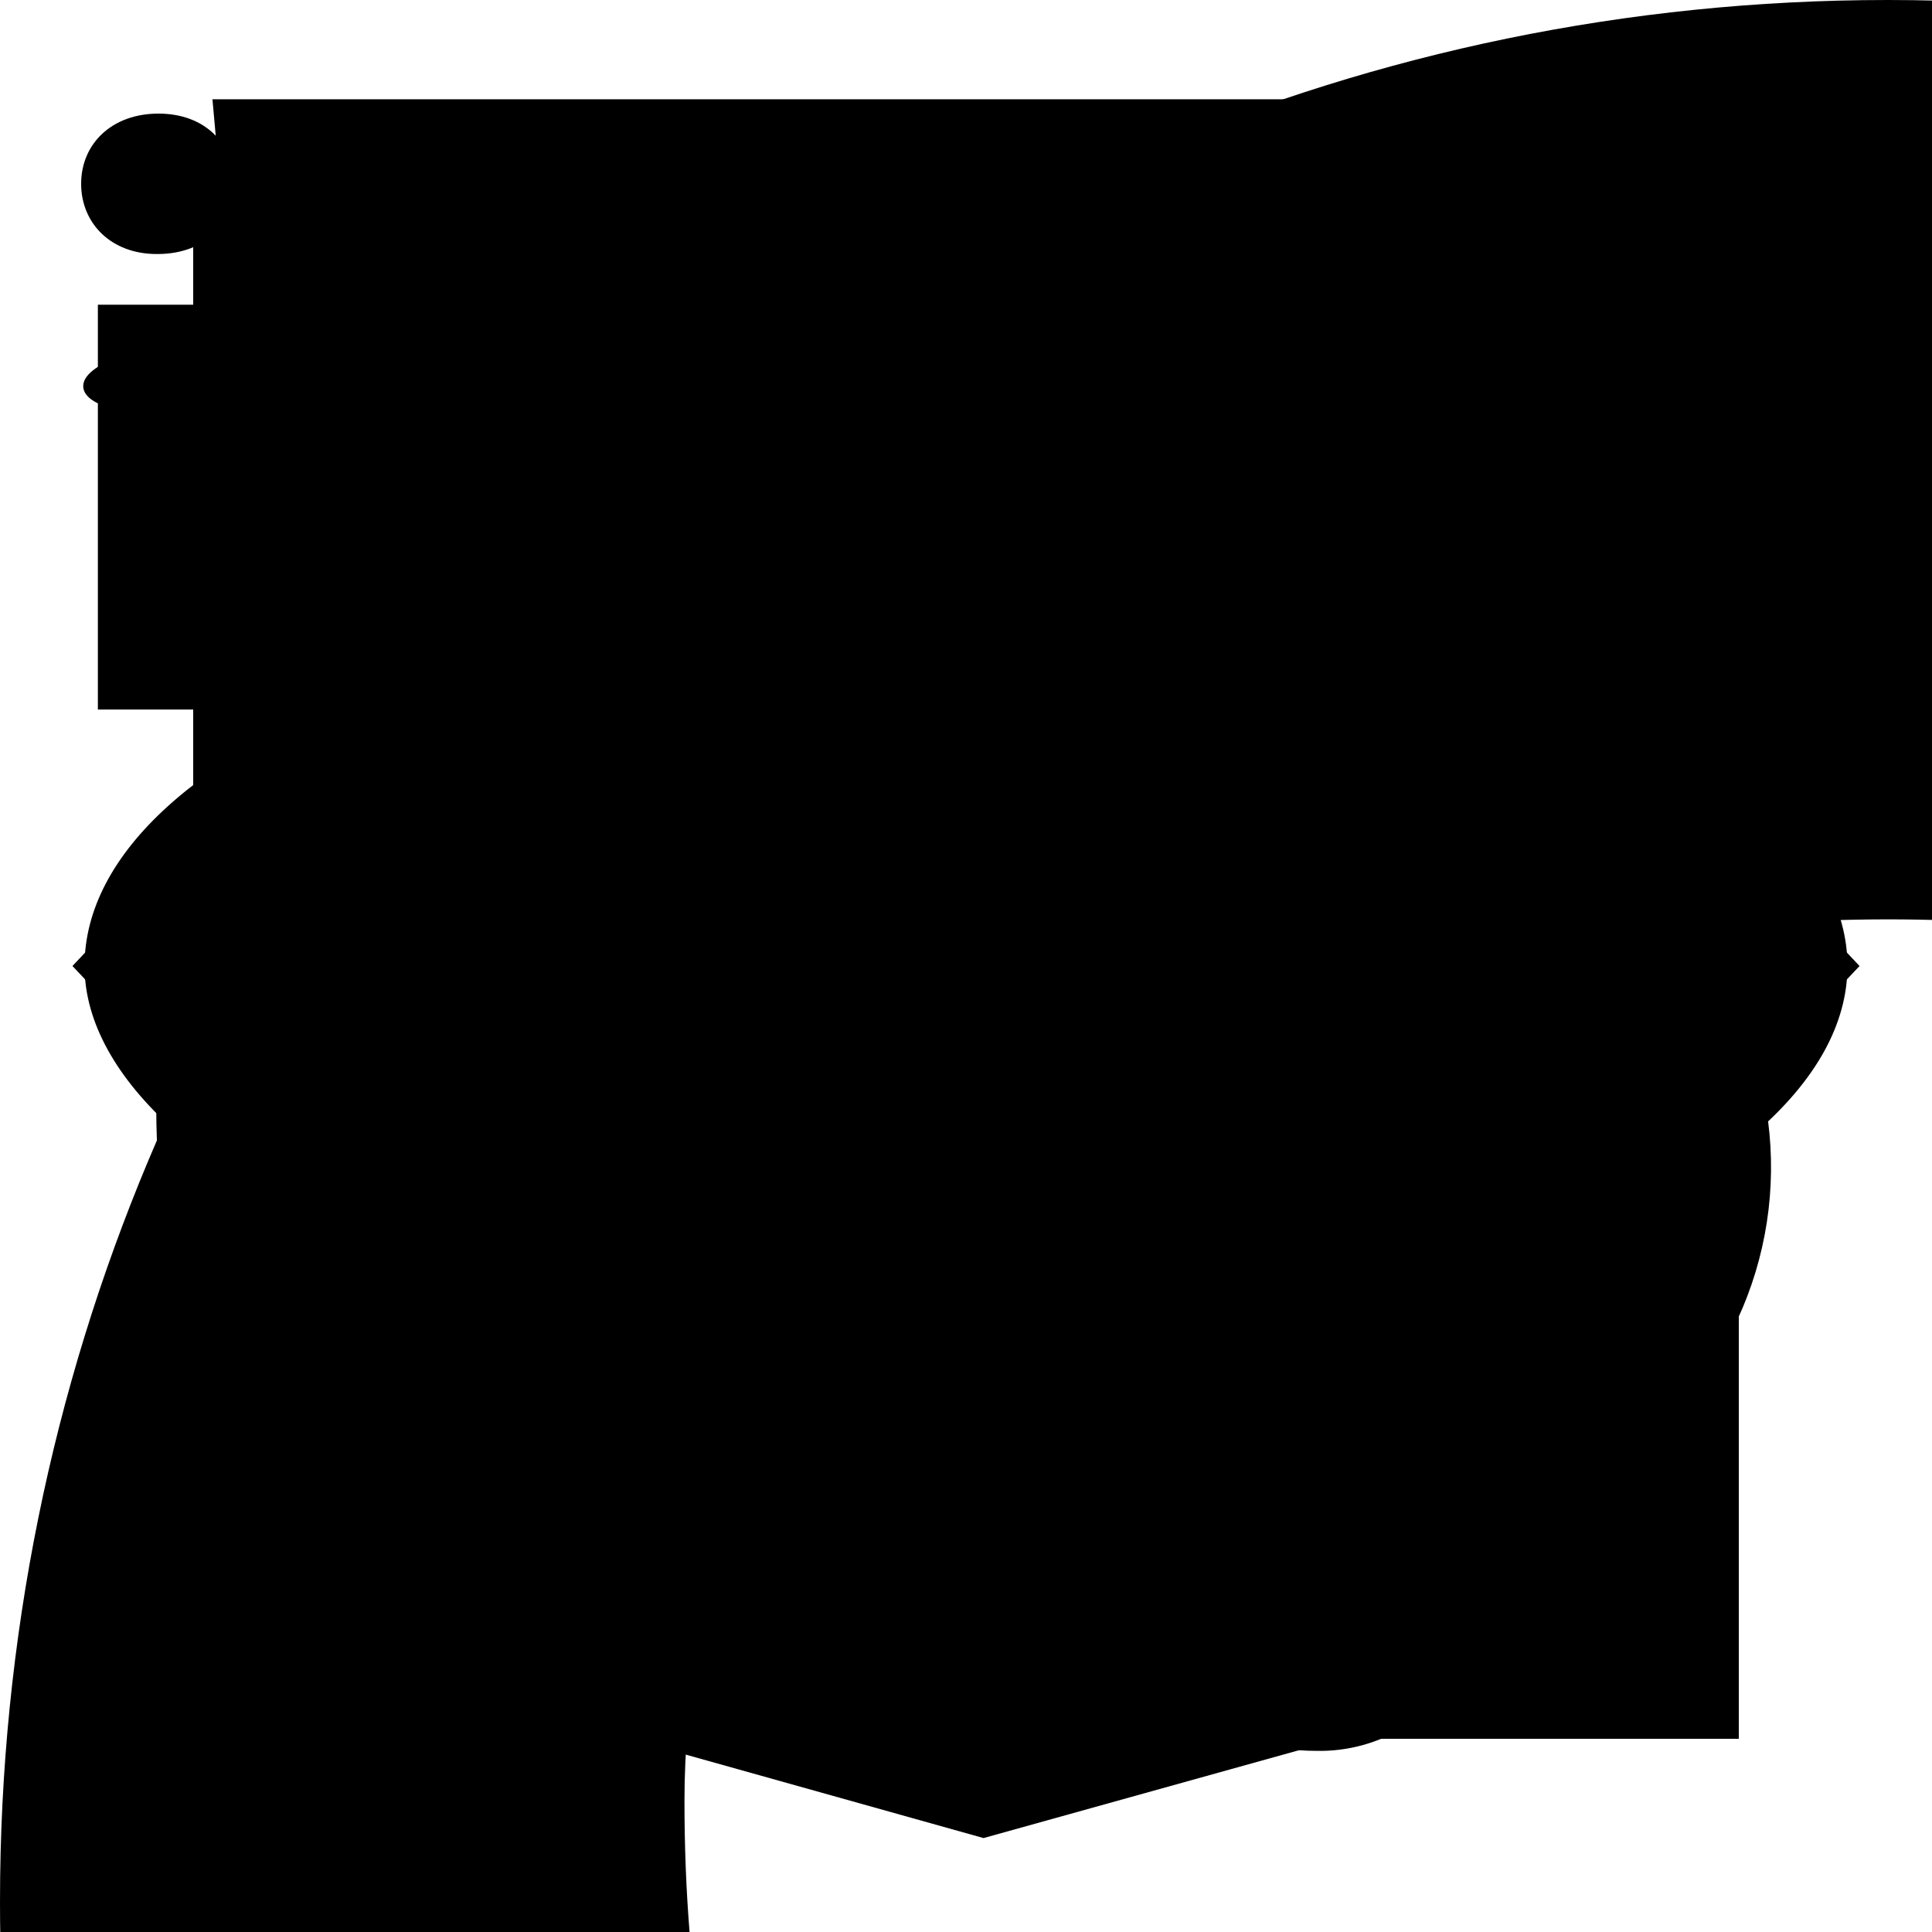
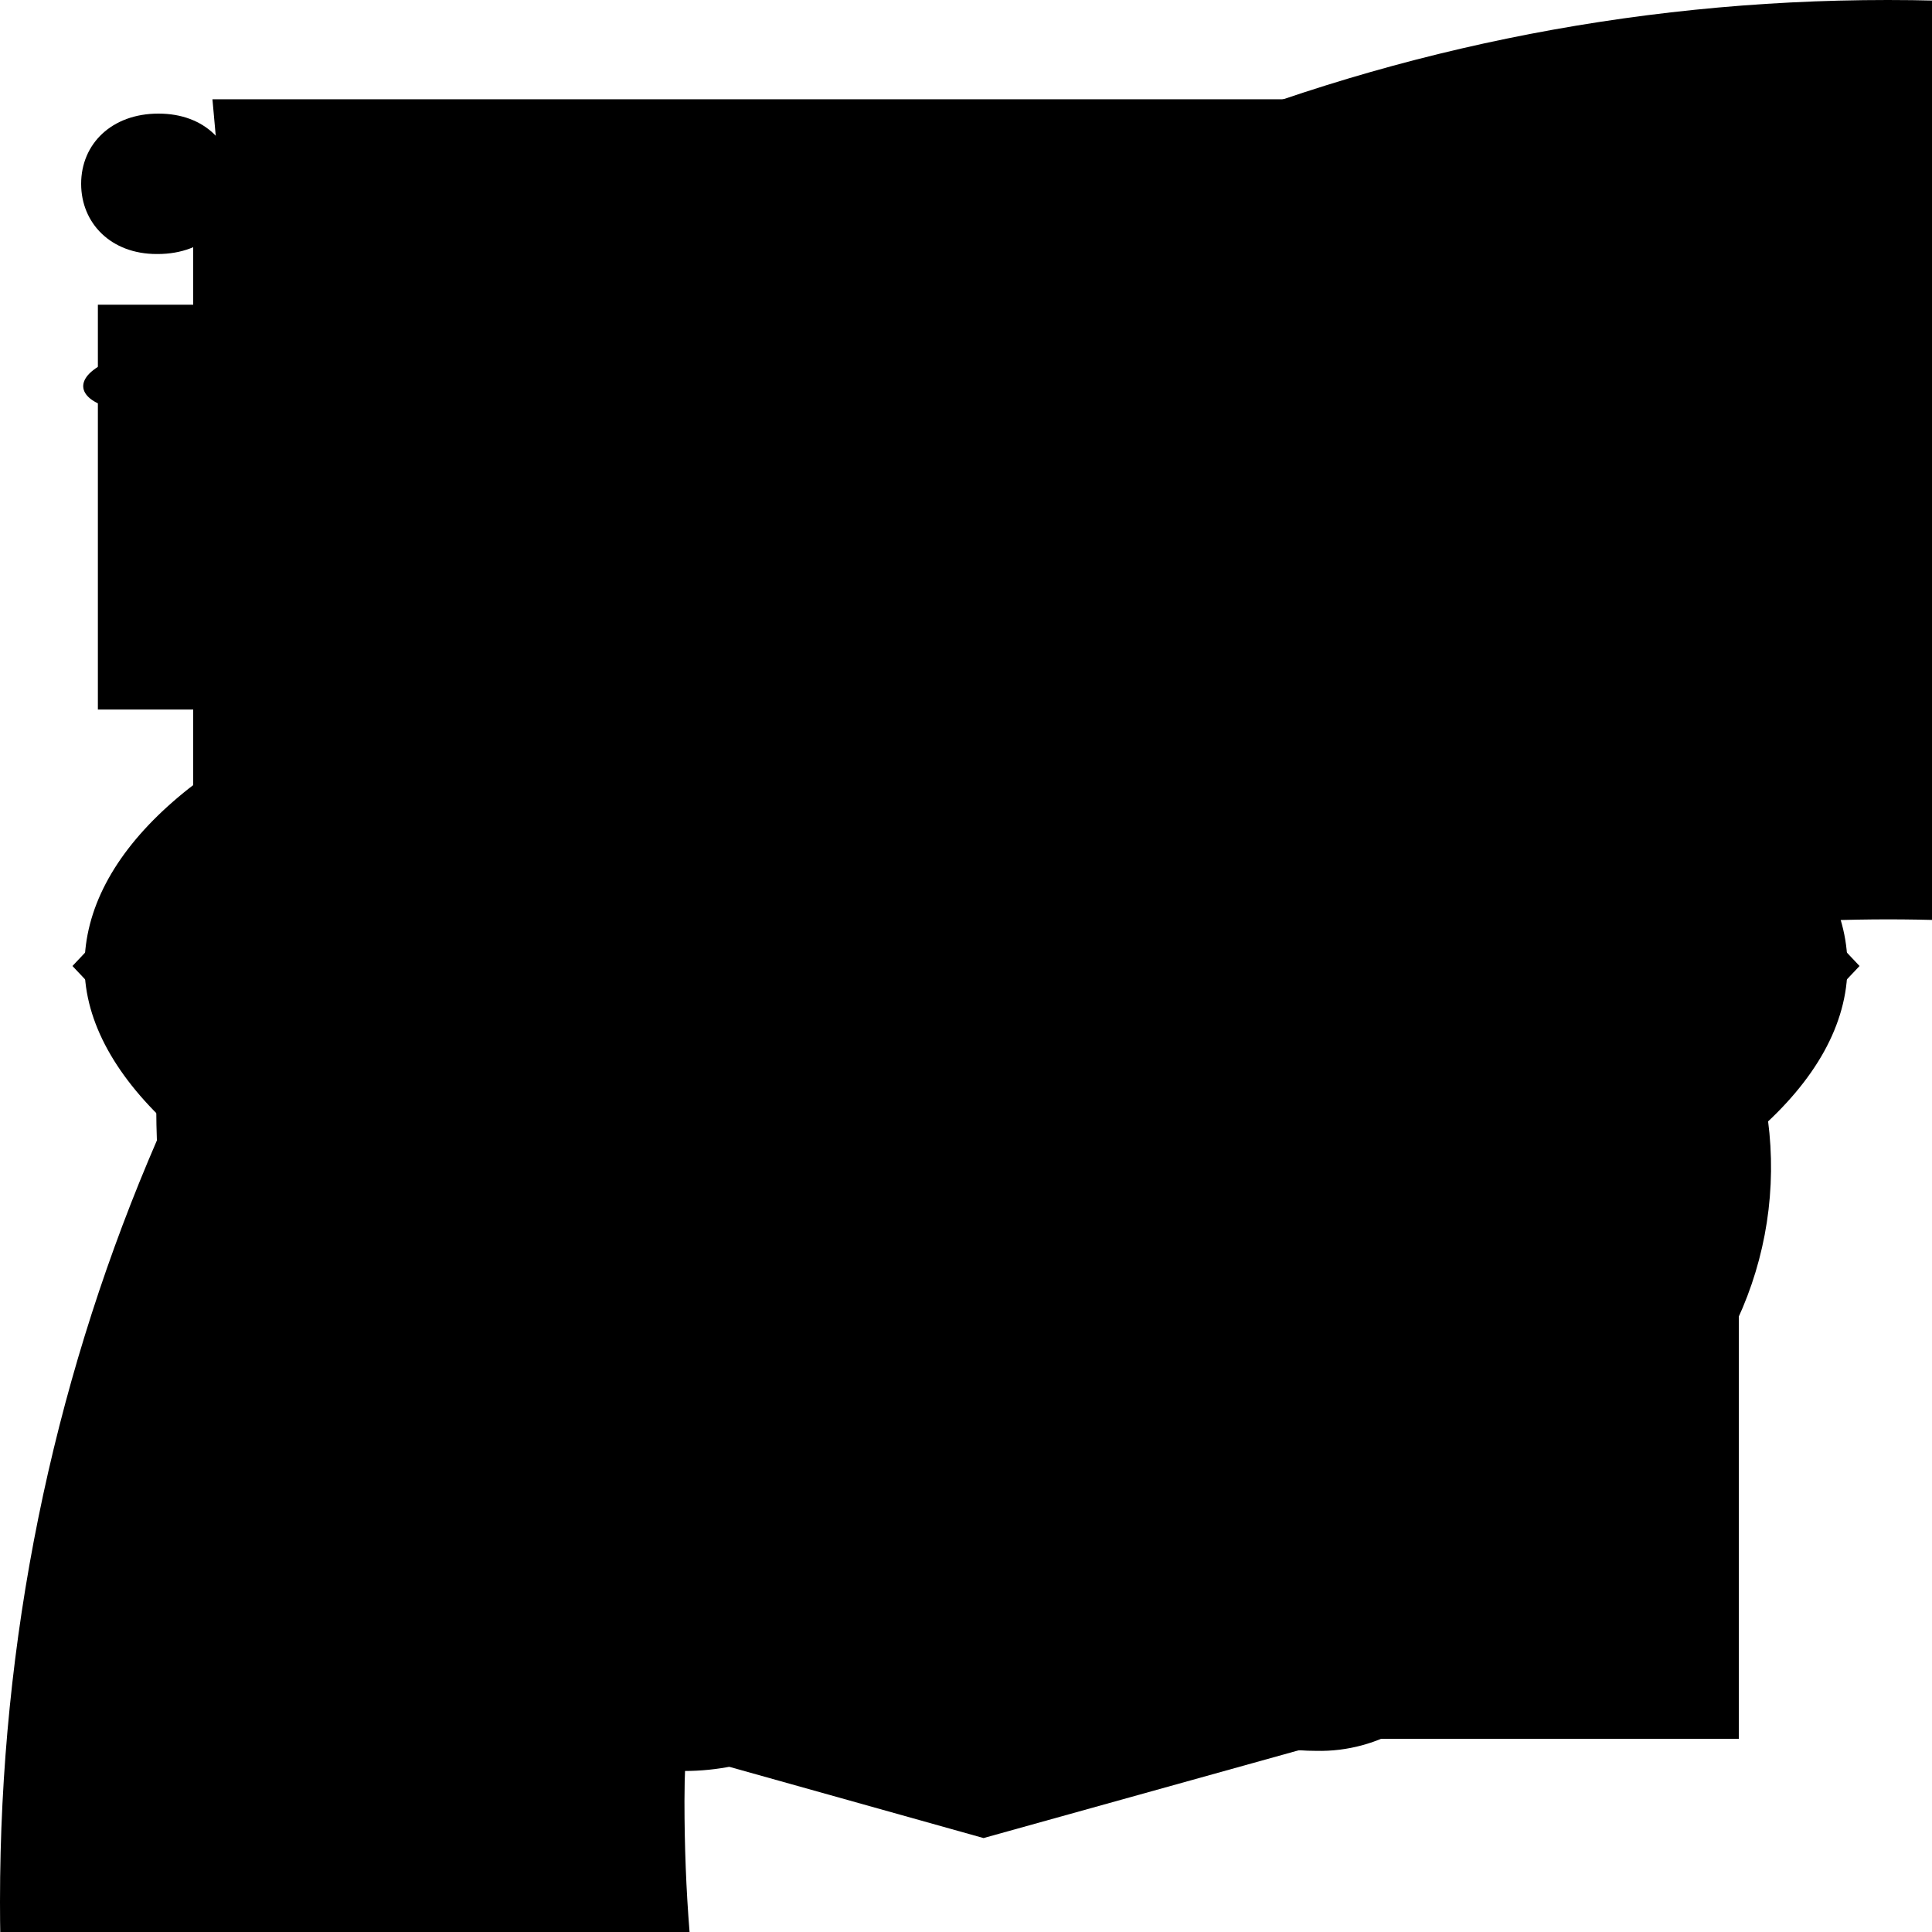
<svg xmlns="http://www.w3.org/2000/svg" width="50" height="50" viewBox="0 0 50 50">
  <g id="code">
    <path fill-rule="evenodd" clip-rule="evenodd" d="M18.312 42.065L27.262 6.688L31.438 7.872L22.488 43.312L18.312 42.065Z" />
    <path fill-rule="evenodd" clip-rule="evenodd" d="M13.502 12.688L16.562 15.928L7.995 25L16.562 34.072L13.502 37.312L1.875 25L13.502 12.688Z" />
    <path fill-rule="evenodd" clip-rule="evenodd" d="M36.498 12.688L33.438 15.928L42.005 25L33.438 34.072L36.498 37.312L48.125 25L36.498 12.688Z" />
  </g>
  <g id="css">
    <path d="M38.051 10.844L12.946 10.838L13.351 15.755L32.638 15.758L32.152 20.85H19.503L19.961 25.674H31.736L31.039 32.281L25.497 33.789L19.866 32.27L19.508 28.313H14.536L15.088 35.541L25.497 38.734L35.731 35.865L38.049 10.845L38.051 10.844ZM5.498 2.569H45.498L41.86 43L25.454 47.569L9.14 42.997L5.498 2.569Z" />
  </g>
  <g id="react">
    <path d="M47.812 25C47.812 22.083 44.688 19.375 39.479 17.5L38.542 17.188V16.771C39.688 11.042 38.854 6.771 36.25 5.208C33.646 3.646 29.792 5.104 25.625 8.75L25 9.375L24.792 9.167H24.583C20.312 5.208 16.146 3.854 13.542 5.312C10.938 6.771 10.208 10.833 11.25 16.146C11.36 16.484 11.43 16.833 11.458 17.188L10.312 17.604C5.208 19.375 2.188 22.083 2.188 25C2.188 27.917 5.521 30.833 10.729 32.708L11.458 32.917C11.33 33.285 11.259 33.672 11.25 34.062C10.208 39.271 11.146 43.229 13.542 44.688C15.938 46.146 20.312 44.792 24.479 41.146L25.104 40.625L25.938 41.458C28.854 43.958 31.771 45.312 34.062 45.312C34.871 45.331 35.667 45.114 36.354 44.688C38.958 43.229 39.896 38.958 38.75 33.542V33.333C38.705 33.162 38.67 32.988 38.646 32.812H38.958C44.479 30.833 47.812 28.021 47.812 25ZM44.792 25C44.792 26.25 42.5 28.438 38.021 29.896H37.812C37.266 28.22 36.605 26.584 35.833 25C36.562 23.333 37.188 21.667 37.708 20.104L38.542 20.312C42.708 21.771 44.792 23.75 44.792 25ZM27.917 39.167L27.083 38.542C28.276 37.22 29.389 35.829 30.417 34.375L35.729 33.542C35.833 33.75 35.833 33.958 35.938 34.062C36.309 35.949 36.379 37.883 36.146 39.792C35.999 40.705 35.561 41.545 34.896 42.188C33.854 42.812 31.042 41.979 27.917 39.167ZM26.562 34.583L25.104 36.458L23.438 34.583H26.562ZM12.292 20C12.815 21.717 13.477 23.39 14.271 25C13.476 26.646 12.815 28.353 12.292 30.104L11.667 29.896C9.843 29.32 8.145 28.401 6.667 27.188C6.284 26.945 5.956 26.626 5.705 26.249C5.454 25.872 5.284 25.447 5.208 25C5.208 23.75 7.292 21.771 11.25 20.417L12.292 20ZM23.438 15.417L25 13.646L26.562 15.417H23.438ZM34.896 7.812C36.042 8.437 36.667 11.562 35.729 16.146C35.734 16.202 35.727 16.259 35.709 16.313C35.691 16.366 35.663 16.416 35.625 16.458L30.417 15.625C29.389 14.171 28.276 12.78 27.083 11.458L27.708 10.938C31.042 8.021 33.75 7.187 34.896 7.812ZM17.5 18.854L16.667 20.208L15.938 21.562C15.625 20.833 15.417 20.104 15.104 19.271L17.5 18.854ZM15.104 30.729C15.417 30 15.625 29.271 15.938 28.438L16.667 29.792L17.5 31.146L15.104 30.729ZM32.5 25C31.97 26.142 31.379 27.255 30.729 28.333C30.104 29.479 29.375 30.521 28.75 31.562H21.25C20.521 30.417 19.792 29.375 19.271 28.333C18.616 27.258 18.025 26.145 17.5 25C18.005 23.846 18.597 22.732 19.271 21.667C19.869 20.587 20.53 19.544 21.25 18.542C23.746 18.333 26.254 18.333 28.75 18.542C29.479 19.583 30.104 20.625 30.729 21.667C31.403 22.732 31.995 23.846 32.5 25ZM33.333 20.208L32.5 18.854L34.896 19.375C34.664 20.121 34.386 20.851 34.062 21.562L33.333 20.208ZM32.5 31.146L33.333 29.792L34.062 28.333L35 30.729L32.5 31.146ZM22.812 11.354H22.917L19.583 15.521L14.375 16.354C14.271 16.042 14.271 15.833 14.167 15.521C13.333 11.25 13.958 8.333 15 7.812C15.277 7.631 15.61 7.557 15.938 7.604C17.396 7.604 19.896 8.646 22.708 11.146L22.812 11.354ZM14.167 34.583C14.186 34.262 14.256 33.945 14.375 33.646L19.688 34.375C20.689 35.848 21.803 37.241 23.021 38.542L22.812 38.75L22.604 38.958C21.184 40.274 19.521 41.3 17.708 41.979C17.311 42.187 16.875 42.313 16.427 42.349C15.98 42.385 15.53 42.33 15.104 42.188C13.958 41.562 13.333 38.75 14.167 34.583Z" />
    <path d="M25 20.417C24.089 20.396 23.193 20.647 22.426 21.138C21.659 21.629 21.055 22.337 20.692 23.173C20.329 24.008 20.223 24.933 20.388 25.828C20.553 26.724 20.981 27.551 21.618 28.202C22.255 28.854 23.071 29.301 23.963 29.486C24.855 29.672 25.781 29.587 26.625 29.243C27.468 28.9 28.191 28.313 28.699 27.557C29.207 26.801 29.479 25.911 29.479 25C29.48 23.802 29.011 22.652 28.174 21.795C27.337 20.939 26.197 20.444 25 20.417Z" />
  </g>
  <g id="styledComponent">
    <path d="M37.259 6.25L36.989 7.65C36.571 10.302 36.722 11.061 37.868 12.045L38.975 12.955L37.829 18.03C37.144 21.059 36.304 23.597 35.771 24.431C35.313 25.15 34.78 26.21 34.664 26.779C34.473 27.459 33.825 28.143 32.833 28.748C31.958 29.242 30.238 30.566 29.02 31.629C28.047 32.499 27.377 33.033 27.013 33.262L25.823 34.196C25.442 34.805 25.225 35.295 25.142 35.667C25.059 36.05 25.106 36.304 25.229 36.49C25.348 36.669 25.553 36.795 25.834 36.874C26.167 36.951 26.51 36.979 26.851 36.956C27.622 36.904 28.386 36.769 29.128 36.555C29.381 36.487 29.579 36.422 29.752 36.365C30.019 36.039 30.635 35.424 31.727 34.353C34.625 31.515 35.731 29.961 34.589 30.38C34.167 30.53 34.358 30.151 35.082 29.392C36.61 27.914 37.486 25.68 39.317 18.675C40.766 13.144 40.766 13.066 41.833 13.066C42.334 13.066 43.75 13.152 43.75 13.152V6.25H40.499H37.259ZM24.422 18.081C23.369 18.073 21.106 19.666 14.33 25.161C14.038 25.852 14.013 26.328 14.146 26.636C14.233 26.847 14.392 26.994 14.611 27.101C14.828 27.209 15.109 27.273 15.419 27.298C16.035 27.352 16.763 27.255 17.35 27.141L17.747 27.051C17.883 26.87 18.061 26.725 18.266 26.629C18.684 26.4 20.439 24.81 22.194 23.106C25.283 19.999 26.007 18.596 24.75 18.142C24.646 18.101 24.533 18.08 24.422 18.081ZM32.336 20.239C31.41 20.264 29.741 21.331 26.883 23.597C25.449 24.753 24.541 25.376 24.054 25.505L22.165 26.987C21.455 28.275 21.351 29.074 21.538 29.514C21.585 29.622 21.653 29.721 21.739 29.803C21.824 29.886 21.925 29.95 22.036 29.994C22.311 30.102 22.605 30.156 22.901 30.155C23.608 30.147 24.311 30.045 24.991 29.85C25.345 29.756 25.695 29.646 26.04 29.521L26.144 29.478L26.335 29.378C26.696 28.916 27.525 28.046 28.563 27.044C31.842 23.901 33.518 21.667 33.176 20.833C33.021 20.429 32.754 20.225 32.336 20.239ZM23.6 24.105C23.333 24.134 22.735 24.592 21.657 25.53C20.1 26.897 18.403 27.685 17.815 27.334C17.679 27.364 17.542 27.393 17.404 27.42C16.806 27.538 16.06 27.635 15.393 27.581C15.079 27.562 14.771 27.485 14.485 27.355C14.215 27.233 14 27.016 13.88 26.747C13.746 26.425 13.746 26.024 13.898 25.512L11.555 27.423L6.254 31.78V38.842L23.625 25.251C23.622 25.102 23.641 24.953 23.683 24.81C23.816 24.331 23.809 24.087 23.6 24.109V24.105ZM31.075 26.392C30.811 26.392 30.372 26.761 29.669 27.502C28.714 28.515 27.211 29.496 26.415 29.696L26.292 29.761C26.161 29.814 26.029 29.865 25.896 29.911C25.679 29.983 25.398 30.069 25.074 30.155C24.425 30.33 23.618 30.491 22.897 30.473C22.557 30.473 22.221 30.407 21.906 30.28C21.609 30.159 21.372 29.927 21.243 29.636C21.034 29.138 21.117 28.44 21.574 27.448L6.25 39.437V43.75H12.982L27.262 32.61C27.633 32.202 28.191 31.644 28.945 30.946C30.963 29.088 31.421 28.447 31.421 27.499C31.421 26.761 31.338 26.389 31.075 26.389V26.392ZM34.473 33.373L33.251 34.583C32.567 35.227 31.345 36.022 30.509 36.362L30.343 36.433L30.332 36.451L30.296 36.487C30.264 36.512 30.249 36.516 30.224 36.526C29.89 36.652 29.551 36.763 29.208 36.859C28.444 37.08 27.659 37.218 26.865 37.271C26.49 37.295 26.113 37.262 25.748 37.174C25.431 37.105 25.151 36.921 24.962 36.659C24.789 36.394 24.739 36.039 24.836 35.603C24.913 35.292 25.028 34.991 25.178 34.708L13.656 43.75H28.981L30.811 41.667C33.327 38.753 34.473 36.669 34.473 34.887V33.373Z" />
  </g>
-   <g id="typeScript">
+   <g id="typescript">
    <path d="M5 25V45H45V5H5V25ZM37.235 23.407C38.252 23.66 39.025 24.112 39.737 24.848C40.105 25.242 40.652 25.958 40.695 26.132C40.708 26.182 38.968 27.348 37.915 28.003C37.877 28.028 37.723 27.863 37.553 27.61C37.037 26.86 36.498 26.537 35.673 26.48C34.46 26.397 33.68 27.032 33.687 28.092C33.676 28.352 33.734 28.611 33.857 28.842C34.123 29.393 34.62 29.725 36.173 30.397C39.038 31.63 40.263 32.442 41.025 33.597C41.875 34.885 42.067 36.943 41.488 38.473C40.855 40.137 39.28 41.267 37.063 41.64C36.378 41.762 34.753 41.743 34.017 41.61C32.41 41.323 30.887 40.53 29.947 39.488C29.578 39.083 28.86 38.022 28.905 37.947C28.923 37.92 29.088 37.818 29.272 37.712C29.452 37.61 30.123 37.222 30.758 36.853L31.908 36.187L32.15 36.543C32.487 37.057 33.222 37.762 33.667 37.997C34.943 38.67 36.695 38.575 37.558 37.8C37.732 37.654 37.869 37.469 37.96 37.261C38.05 37.053 38.092 36.827 38.08 36.6C38.08 36.137 38.022 35.933 37.78 35.583C37.47 35.14 36.835 34.767 35.032 33.983C32.968 33.095 32.08 32.543 31.267 31.667C30.759 31.088 30.384 30.405 30.168 29.667C30.017 29.102 29.978 27.685 30.098 27.115C30.523 25.12 32.028 23.732 34.2 23.318C34.905 23.185 36.543 23.235 37.235 23.407ZM27.845 25.077L27.858 26.715H22.65V41.508H18.967V26.715H13.763V25.108C13.763 24.218 13.782 23.475 13.807 23.458C13.827 23.432 16.995 23.418 20.835 23.425L27.827 23.445L27.845 25.077Z" />
+   </g>
+   <g id="web">
+     <path d="M17.708 4.167C14.257 4.167 11.458 6.965 11.458 10.417C11.458 13.868 14.257 16.667 17.708 16.667H32.292C35.743 16.667 38.542 13.868 38.542 10.417C38.542 6.965 35.743 4.167 32.292 4.167H17.708Z" />
+     <path d="M32.292 18.75C28.84 18.75 26.042 21.548 26.042 25C26.042 28.452 28.84 31.25 32.292 31.25C35.744 31.25 38.542 28.452 38.542 25C38.542 21.548 35.744 18.75 32.292 18.75Z" />
+     <path d="M11.458 25C11.458 21.548 14.257 18.75 17.708 18.75H23.958V31.25H17.708C14.257 31.25 11.458 28.452 11.458 25Z" />
+     <path d="M17.708 33.333C14.257 33.333 11.458 36.132 11.458 39.583C11.458 43.035 14.257 45.833 17.708 45.833C21.16 45.833 23.958 43.035 23.958 39.583V33.333H17.708Z" />
  </g>
  <g id="linkedin">
    <path d="M5.806 7.886H2.533V18.363H5.806V7.886Z" />
    <path d="M4.101 2.94C2.894 2.94 2.1 3.721 2.1 4.757C2.1 5.774 2.868 6.574 4.055 6.574H4.081C5.314 6.574 6.082 5.768 6.075 4.757C6.049 3.721 5.308 2.94 4.101 2.94Z" />
    <path d="M14.748 7.788C12.871 7.788 11.697 8.811 11.481 9.533V7.886H7.801C7.847 8.759 7.801 18.363 7.801 18.363H11.481V12.701C11.481 12.38 11.468 12.065 11.559 11.842C11.809 11.212 12.353 10.556 13.331 10.556C14.61 10.556 15.187 11.527 15.187 12.944V18.363H18.9V12.537C18.9 9.297 17.076 7.788 14.748 7.788Z" />
  </g>
  <g id="telegram">
    <path d="M18.906 4.764L16.37 16.721C16.179 17.564 15.68 17.774 14.972 17.377L11.108 14.53L9.245 16.323C9.038 16.53 8.866 16.702 8.468 16.702L8.746 12.768L15.905 6.299C16.217 6.022 15.838 5.867 15.422 6.145L6.571 11.719L2.76 10.526C1.932 10.267 1.917 9.697 2.933 9.299L17.837 3.557C18.527 3.299 19.131 3.71 18.906 4.764Z" />
  </g>
  <g id="github">
    <path fill-rule="evenodd" clip-rule="evenodd" d="M48.854 0C21.839 0 0 22 0 49.217c0 21.756 13.993 40.172 33.405 46.69 2.427.49 3.316-1.059 3.316-2.362 0-1.141-.08-5.052-.08-9.127-13.59 2.934-16.42-5.867-16.42-5.867-2.184-5.704-5.42-7.17-5.42-7.17-4.448-3.015.324-3.015.324-3.015 4.934.326 7.523 5.052 7.523 5.052 4.367 7.496 11.404 5.378 14.235 4.074.404-3.178 1.699-5.378 3.074-6.6-10.839-1.141-22.243-5.378-22.243-24.283 0-5.378 1.94-9.778 5.014-13.2-.485-1.222-2.184-6.275.486-13.038 0 0 4.125-1.304 13.426 5.052a46.97 46.97 0 0 1 12.214-1.63c4.125 0 8.33.571 12.213 1.63 9.302-6.356 13.427-5.052 13.427-5.052 2.67 6.763.97 11.816.485 13.038 3.155 3.422 5.015 7.822 5.015 13.2 0 18.905-11.404 23.06-22.324 24.283 1.78 1.548 3.316 4.481 3.316 9.126 0 6.6-.08 11.897-.08 13.526 0 1.304.89 2.853 3.316 2.364 19.412-6.52 33.405-24.935 33.405-46.691C97.707 22 75.788 0 48.854 0z" />
  </g>
  <g id="quote">
    <path id="Vector" d="M13.542 20.833C13.077 20.833 12.631 20.904 12.188 20.969C12.331 20.485 12.479 19.994 12.717 19.552C12.954 18.91 13.325 18.354 13.694 17.794C14.002 17.188 14.546 16.777 14.946 16.258C15.365 15.754 15.935 15.419 16.387 15C16.831 14.562 17.413 14.344 17.875 14.035C18.358 13.758 18.779 13.452 19.229 13.306L20.352 12.844L21.34 12.433L20.329 8.396L19.085 8.696C18.688 8.796 18.202 8.912 17.65 9.052C17.085 9.156 16.483 9.442 15.812 9.702C15.15 9.998 14.383 10.198 13.671 10.673C12.954 11.127 12.127 11.506 11.398 12.115C10.692 12.742 9.84 13.285 9.21 14.083C8.523 14.829 7.844 15.613 7.317 16.504C6.706 17.354 6.292 18.288 5.854 19.21C5.458 20.133 5.14 21.077 4.879 21.994C4.385 23.831 4.165 25.577 4.079 27.071C4.008 28.567 4.05 29.81 4.138 30.71C4.169 31.135 4.227 31.548 4.269 31.833L4.321 32.183L4.375 32.171C4.746 33.902 5.599 35.492 6.835 36.759C8.072 38.025 9.642 38.915 11.364 39.327C13.085 39.738 14.888 39.654 16.564 39.083C18.24 38.512 19.72 37.479 20.832 36.103C21.945 34.726 22.646 33.063 22.853 31.305C23.06 29.547 22.765 27.766 22.002 26.169C21.24 24.571 20.04 23.223 18.543 22.278C17.046 21.334 15.312 20.833 13.542 20.833ZM36.458 20.833C35.994 20.833 35.548 20.904 35.104 20.969C35.248 20.485 35.396 19.994 35.633 19.552C35.871 18.91 36.242 18.354 36.61 17.794C36.919 17.188 37.462 16.777 37.862 16.258C38.281 15.754 38.852 15.419 39.304 15C39.748 14.562 40.329 14.344 40.792 14.035C41.275 13.758 41.696 13.452 42.146 13.306L43.269 12.844L44.256 12.433L43.246 8.396L42.002 8.696C41.604 8.796 41.119 8.912 40.567 9.052C40.002 9.156 39.4 9.442 38.729 9.702C38.069 10 37.3 10.198 36.587 10.675C35.871 11.129 35.044 11.508 34.315 12.117C33.608 12.744 32.756 13.287 32.127 14.083C31.44 14.829 30.76 15.613 30.233 16.504C29.623 17.354 29.208 18.288 28.771 19.21C28.375 20.133 28.056 21.077 27.796 21.994C27.302 23.831 27.081 25.577 26.996 27.071C26.925 28.567 26.967 29.81 27.054 30.71C27.085 31.135 27.144 31.548 27.185 31.833L27.238 32.183L27.292 32.171C27.662 33.902 28.515 35.492 29.752 36.759C30.989 38.025 32.559 38.915 34.281 39.327C36.002 39.738 37.805 39.654 39.481 39.083C41.156 38.512 42.636 37.479 43.749 36.103C44.862 34.726 45.563 33.063 45.77 31.305C45.977 29.547 45.682 27.766 44.919 26.169C44.156 24.571 42.957 23.223 41.46 22.278C39.962 21.334 38.228 20.833 36.458 20.833Z" />
  </g>
  <g id="arrowTop">
    <path d="M13.807 11.281V22H16.193V11.281L21.313 16.081L23 14.5L15 7L7 14.5L8.687 16.081L13.807 11.281Z" />
  </g>
</svg>
